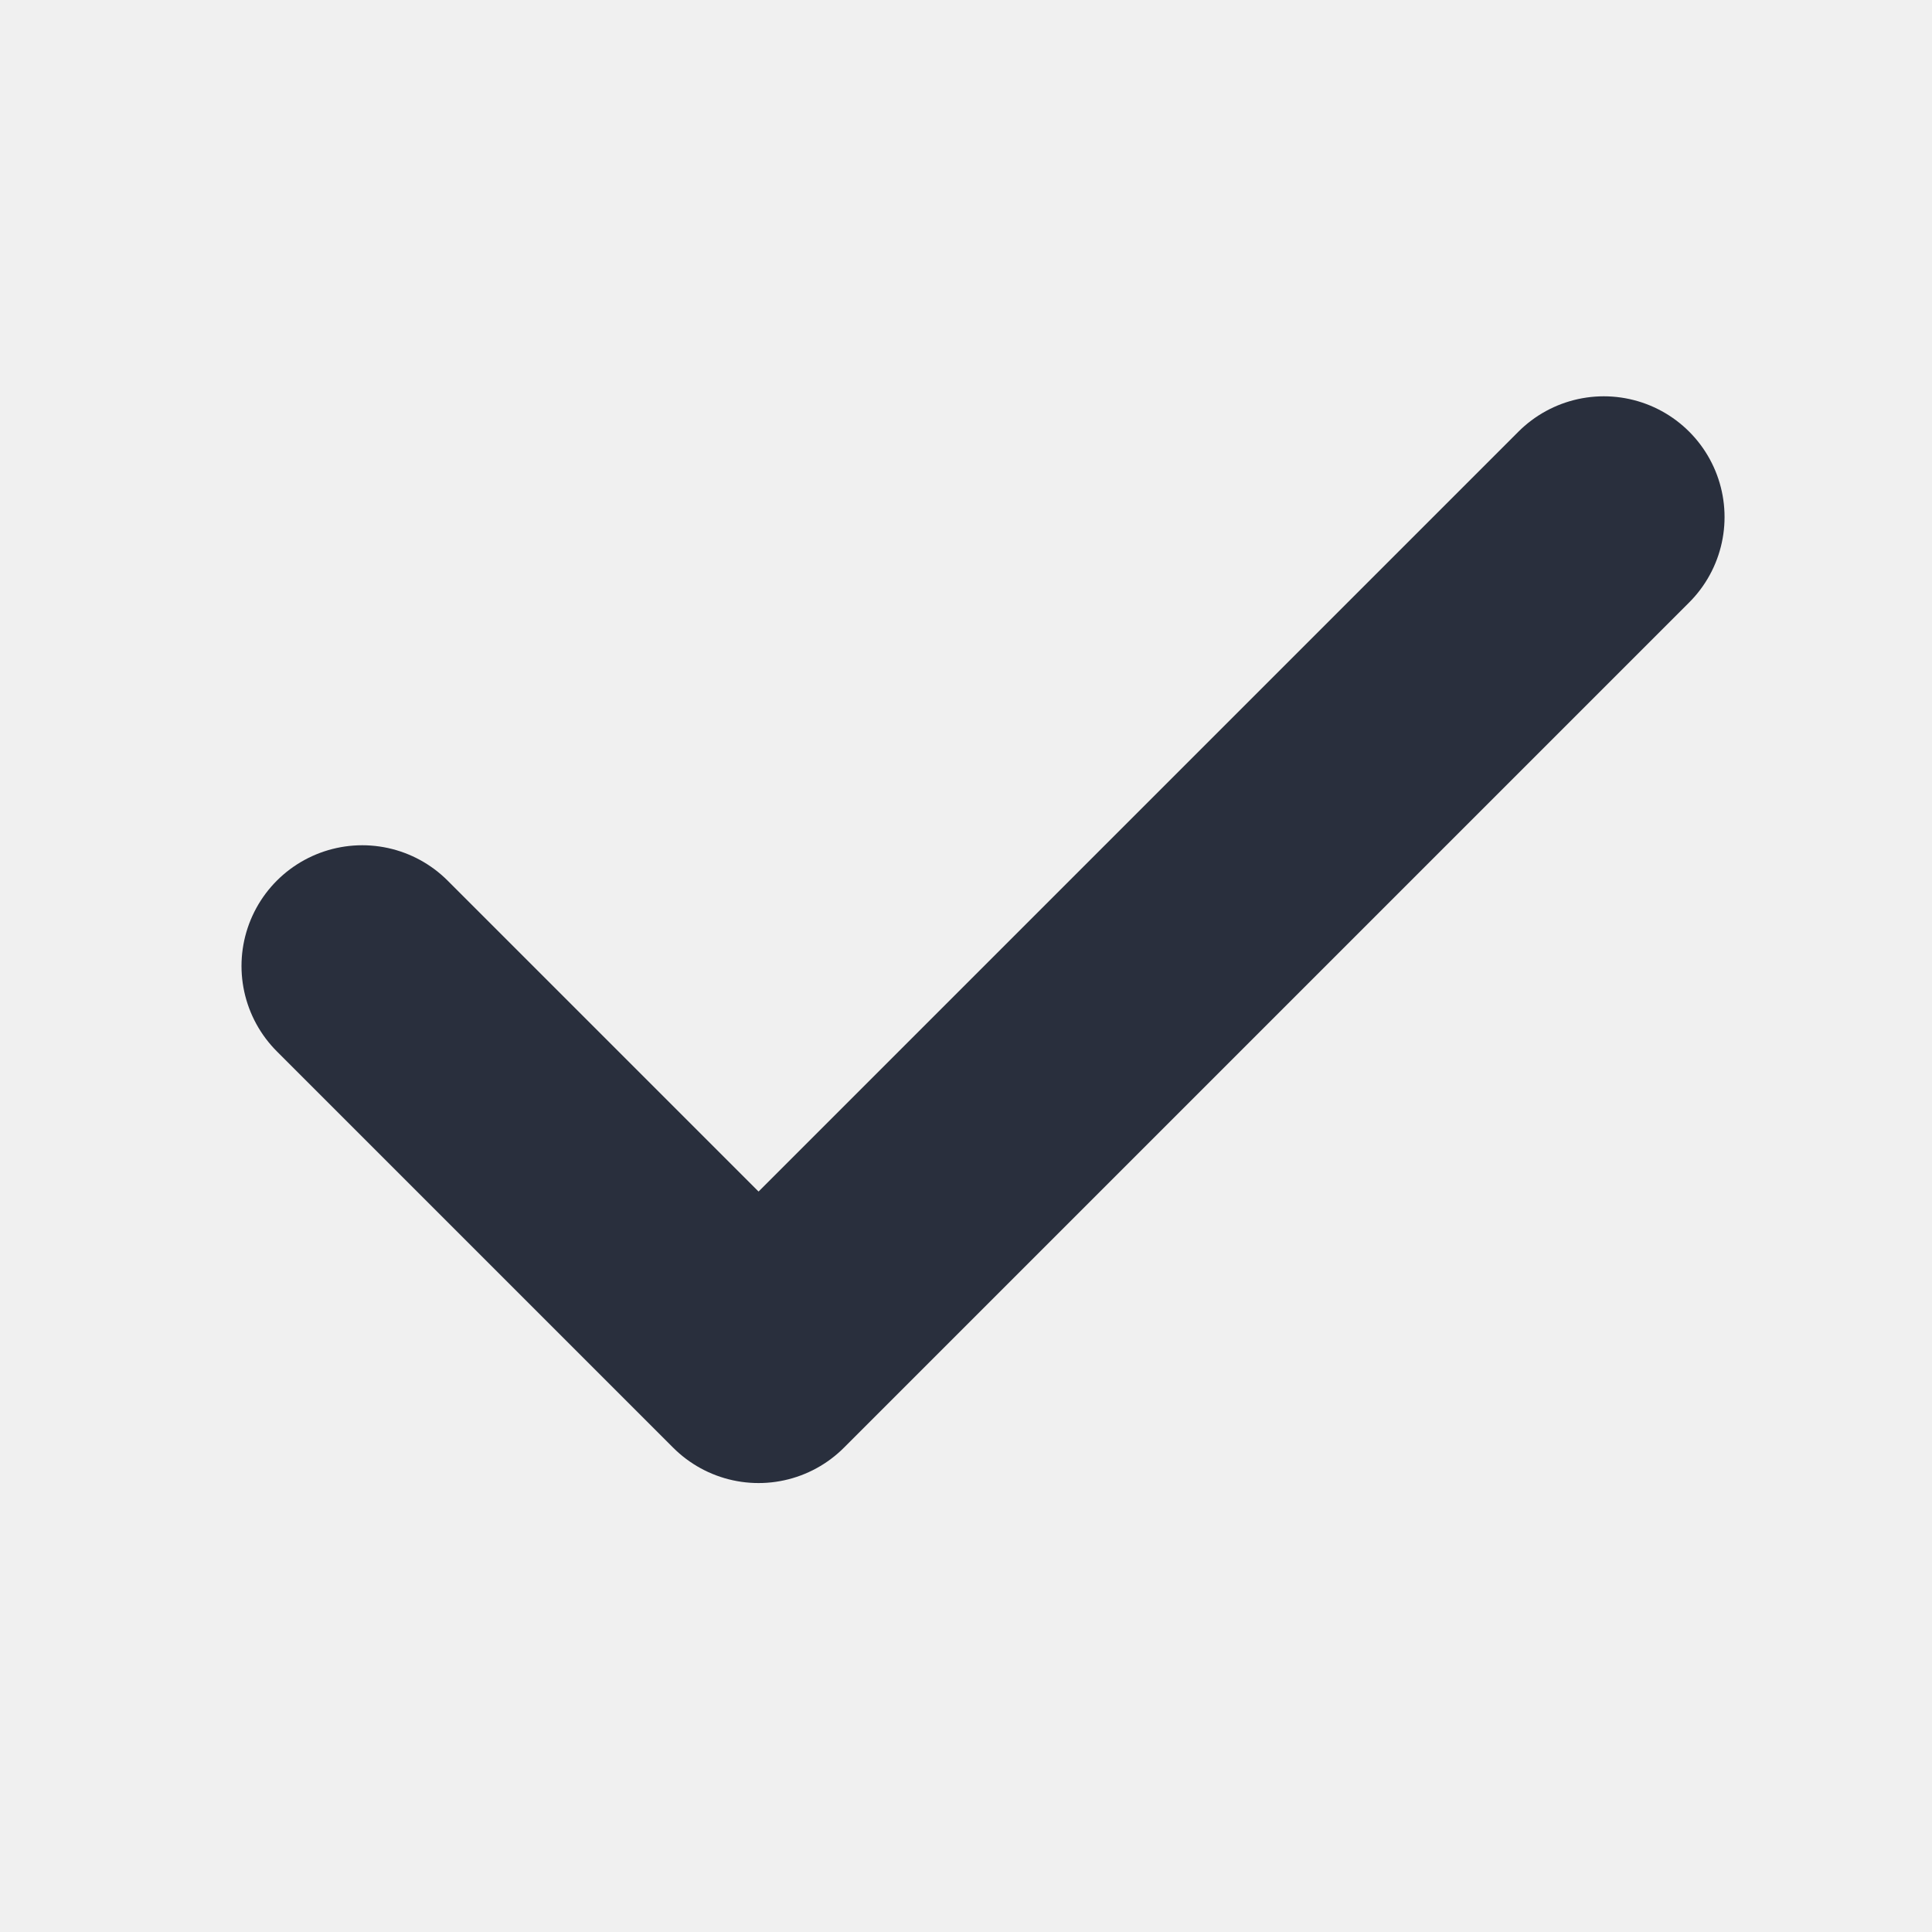
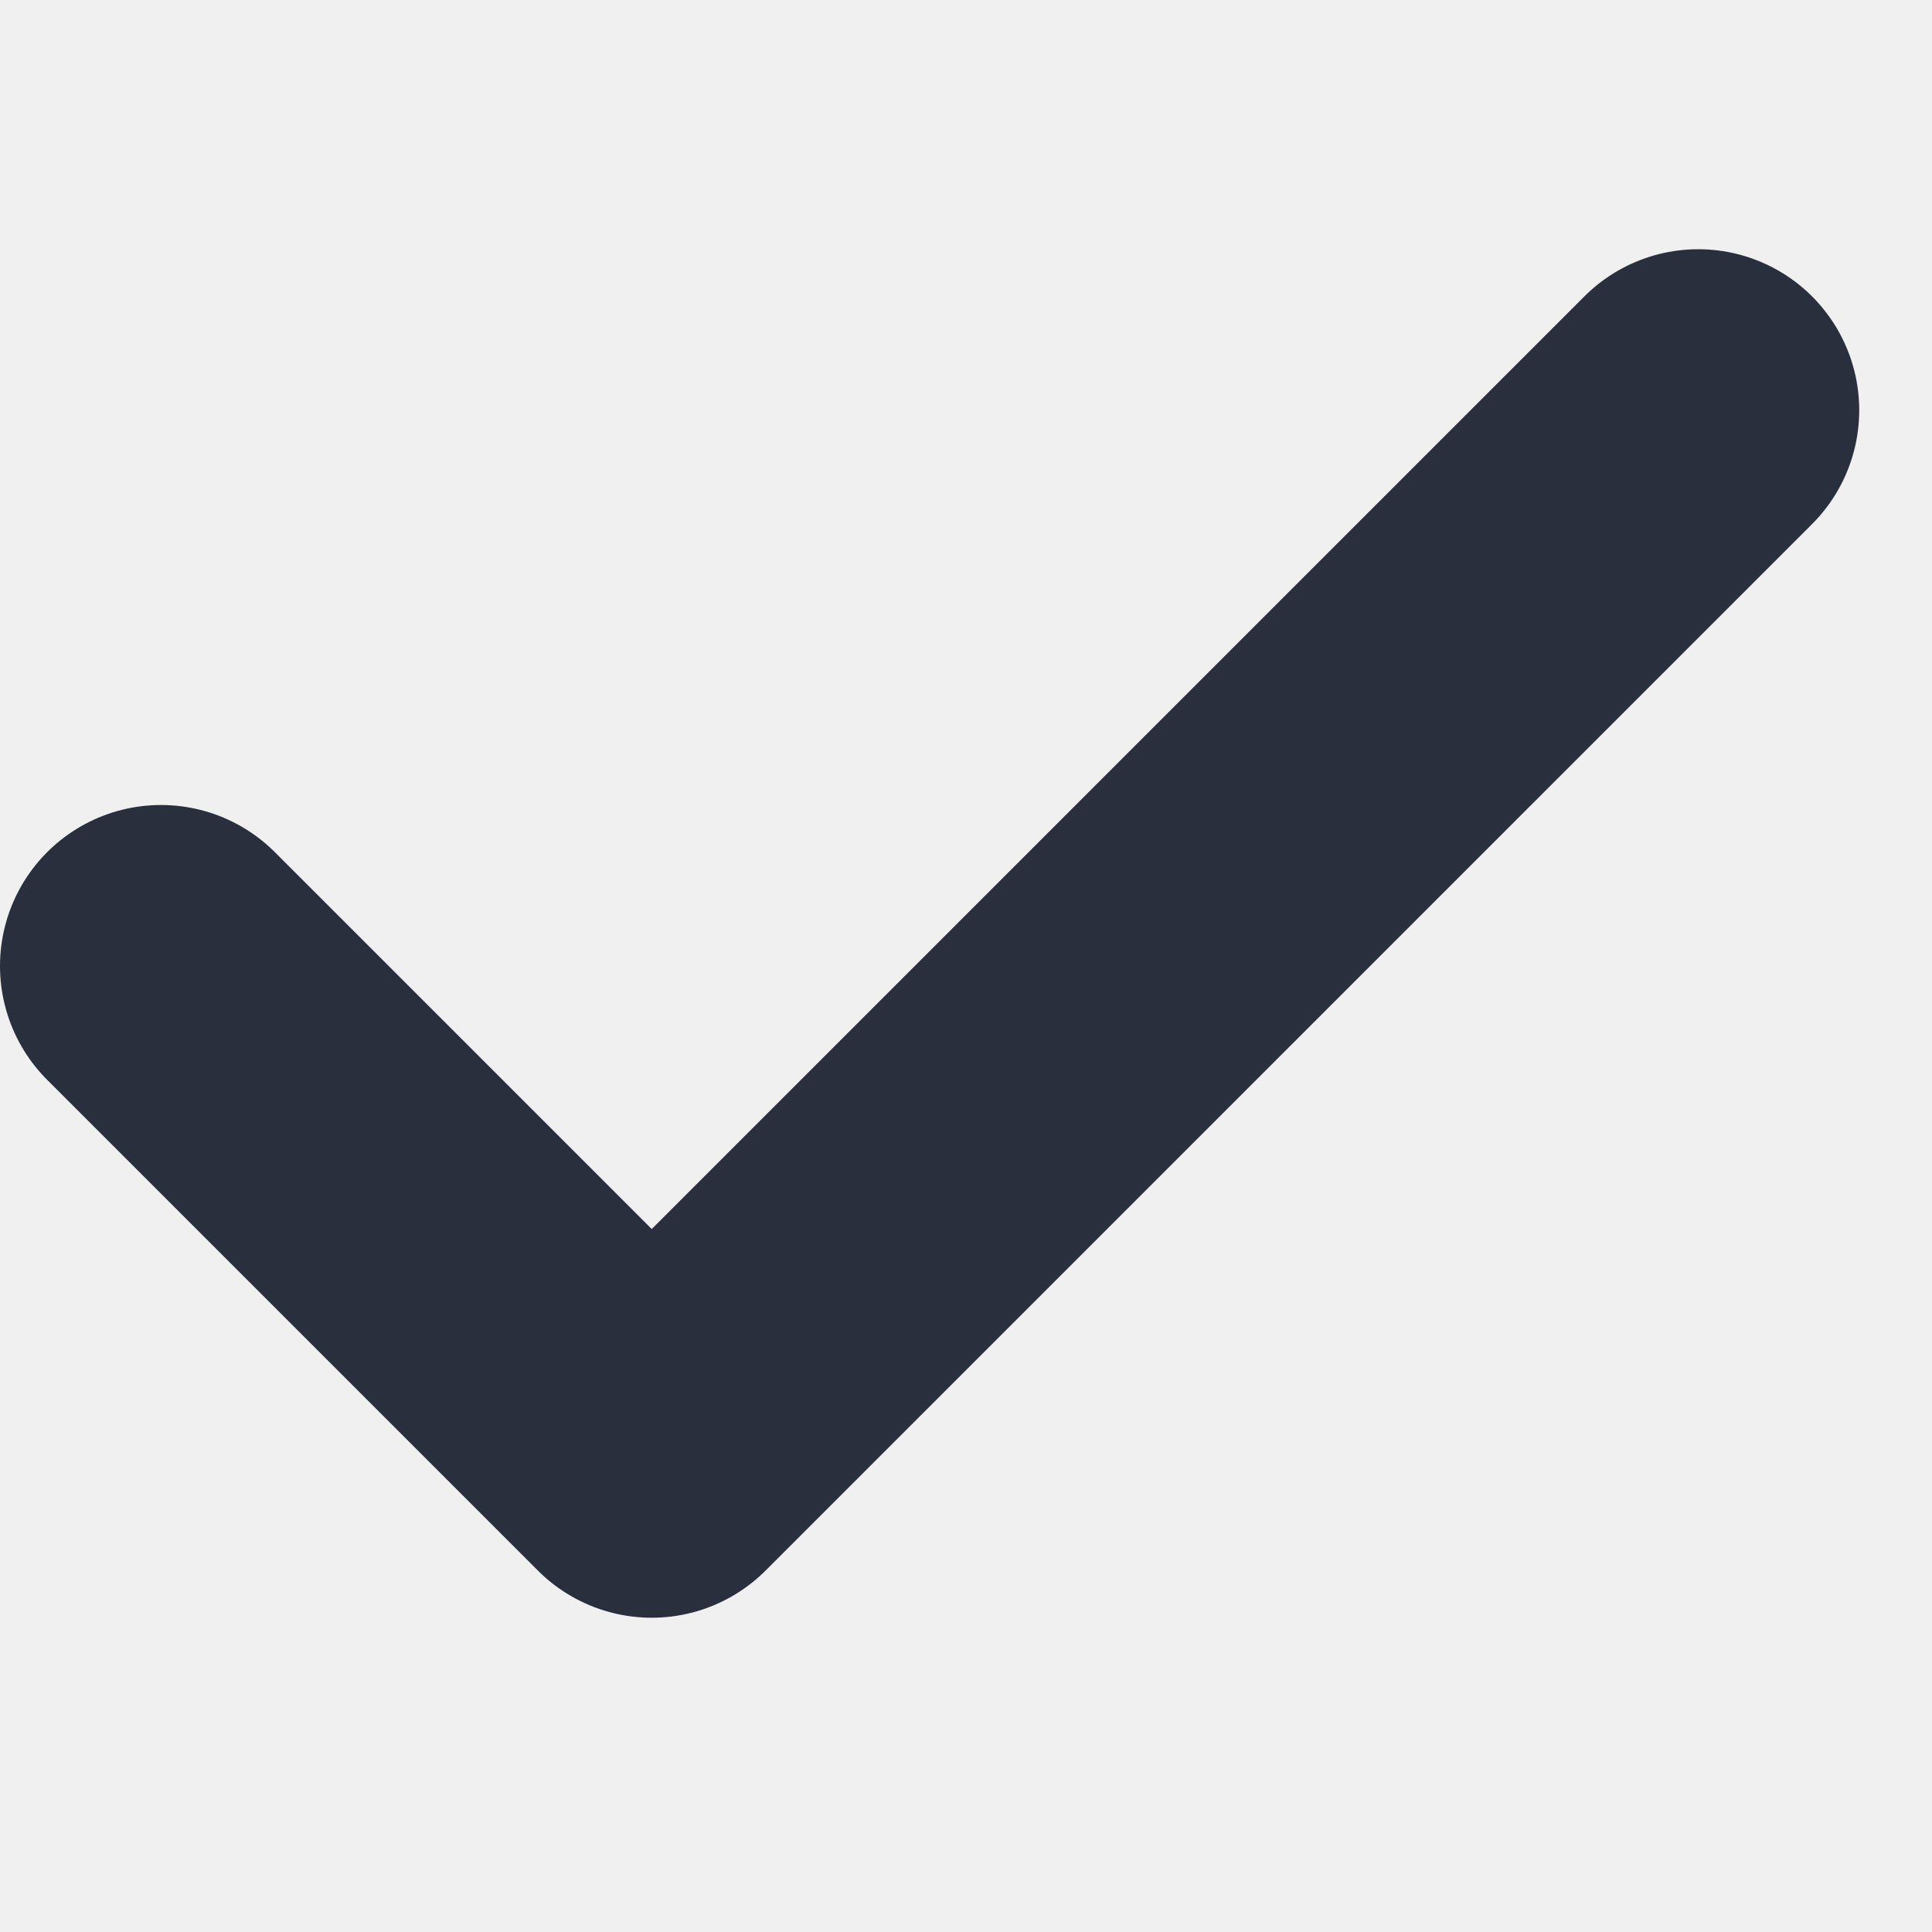
- <svg xmlns="http://www.w3.org/2000/svg" width="16" height="16" viewBox="0 0 16 16" fill="none">
-   <path d="M3 8L6.282 11.282L13.282 4.282" stroke="#292F3D" stroke-width="2" stroke-linecap="round" stroke-linejoin="round" />
+ <svg xmlns="http://www.w3.org/2000/svg" width="12" height="12" viewBox="0 0 12 12" fill="none">
+   <g clip-path="url(#clip0_313_5)">
+     <path d="M1 6L4.048 9.048L10.548 2.548" stroke="#292F3D" stroke-width="2" stroke-linecap="round" stroke-linejoin="round" />
+   </g>
+   <defs>
+     <clipPath id="clip0_313_5">
+       <rect width="12" height="12" fill="white" />
+     </clipPath>
+   </defs>
</svg>
